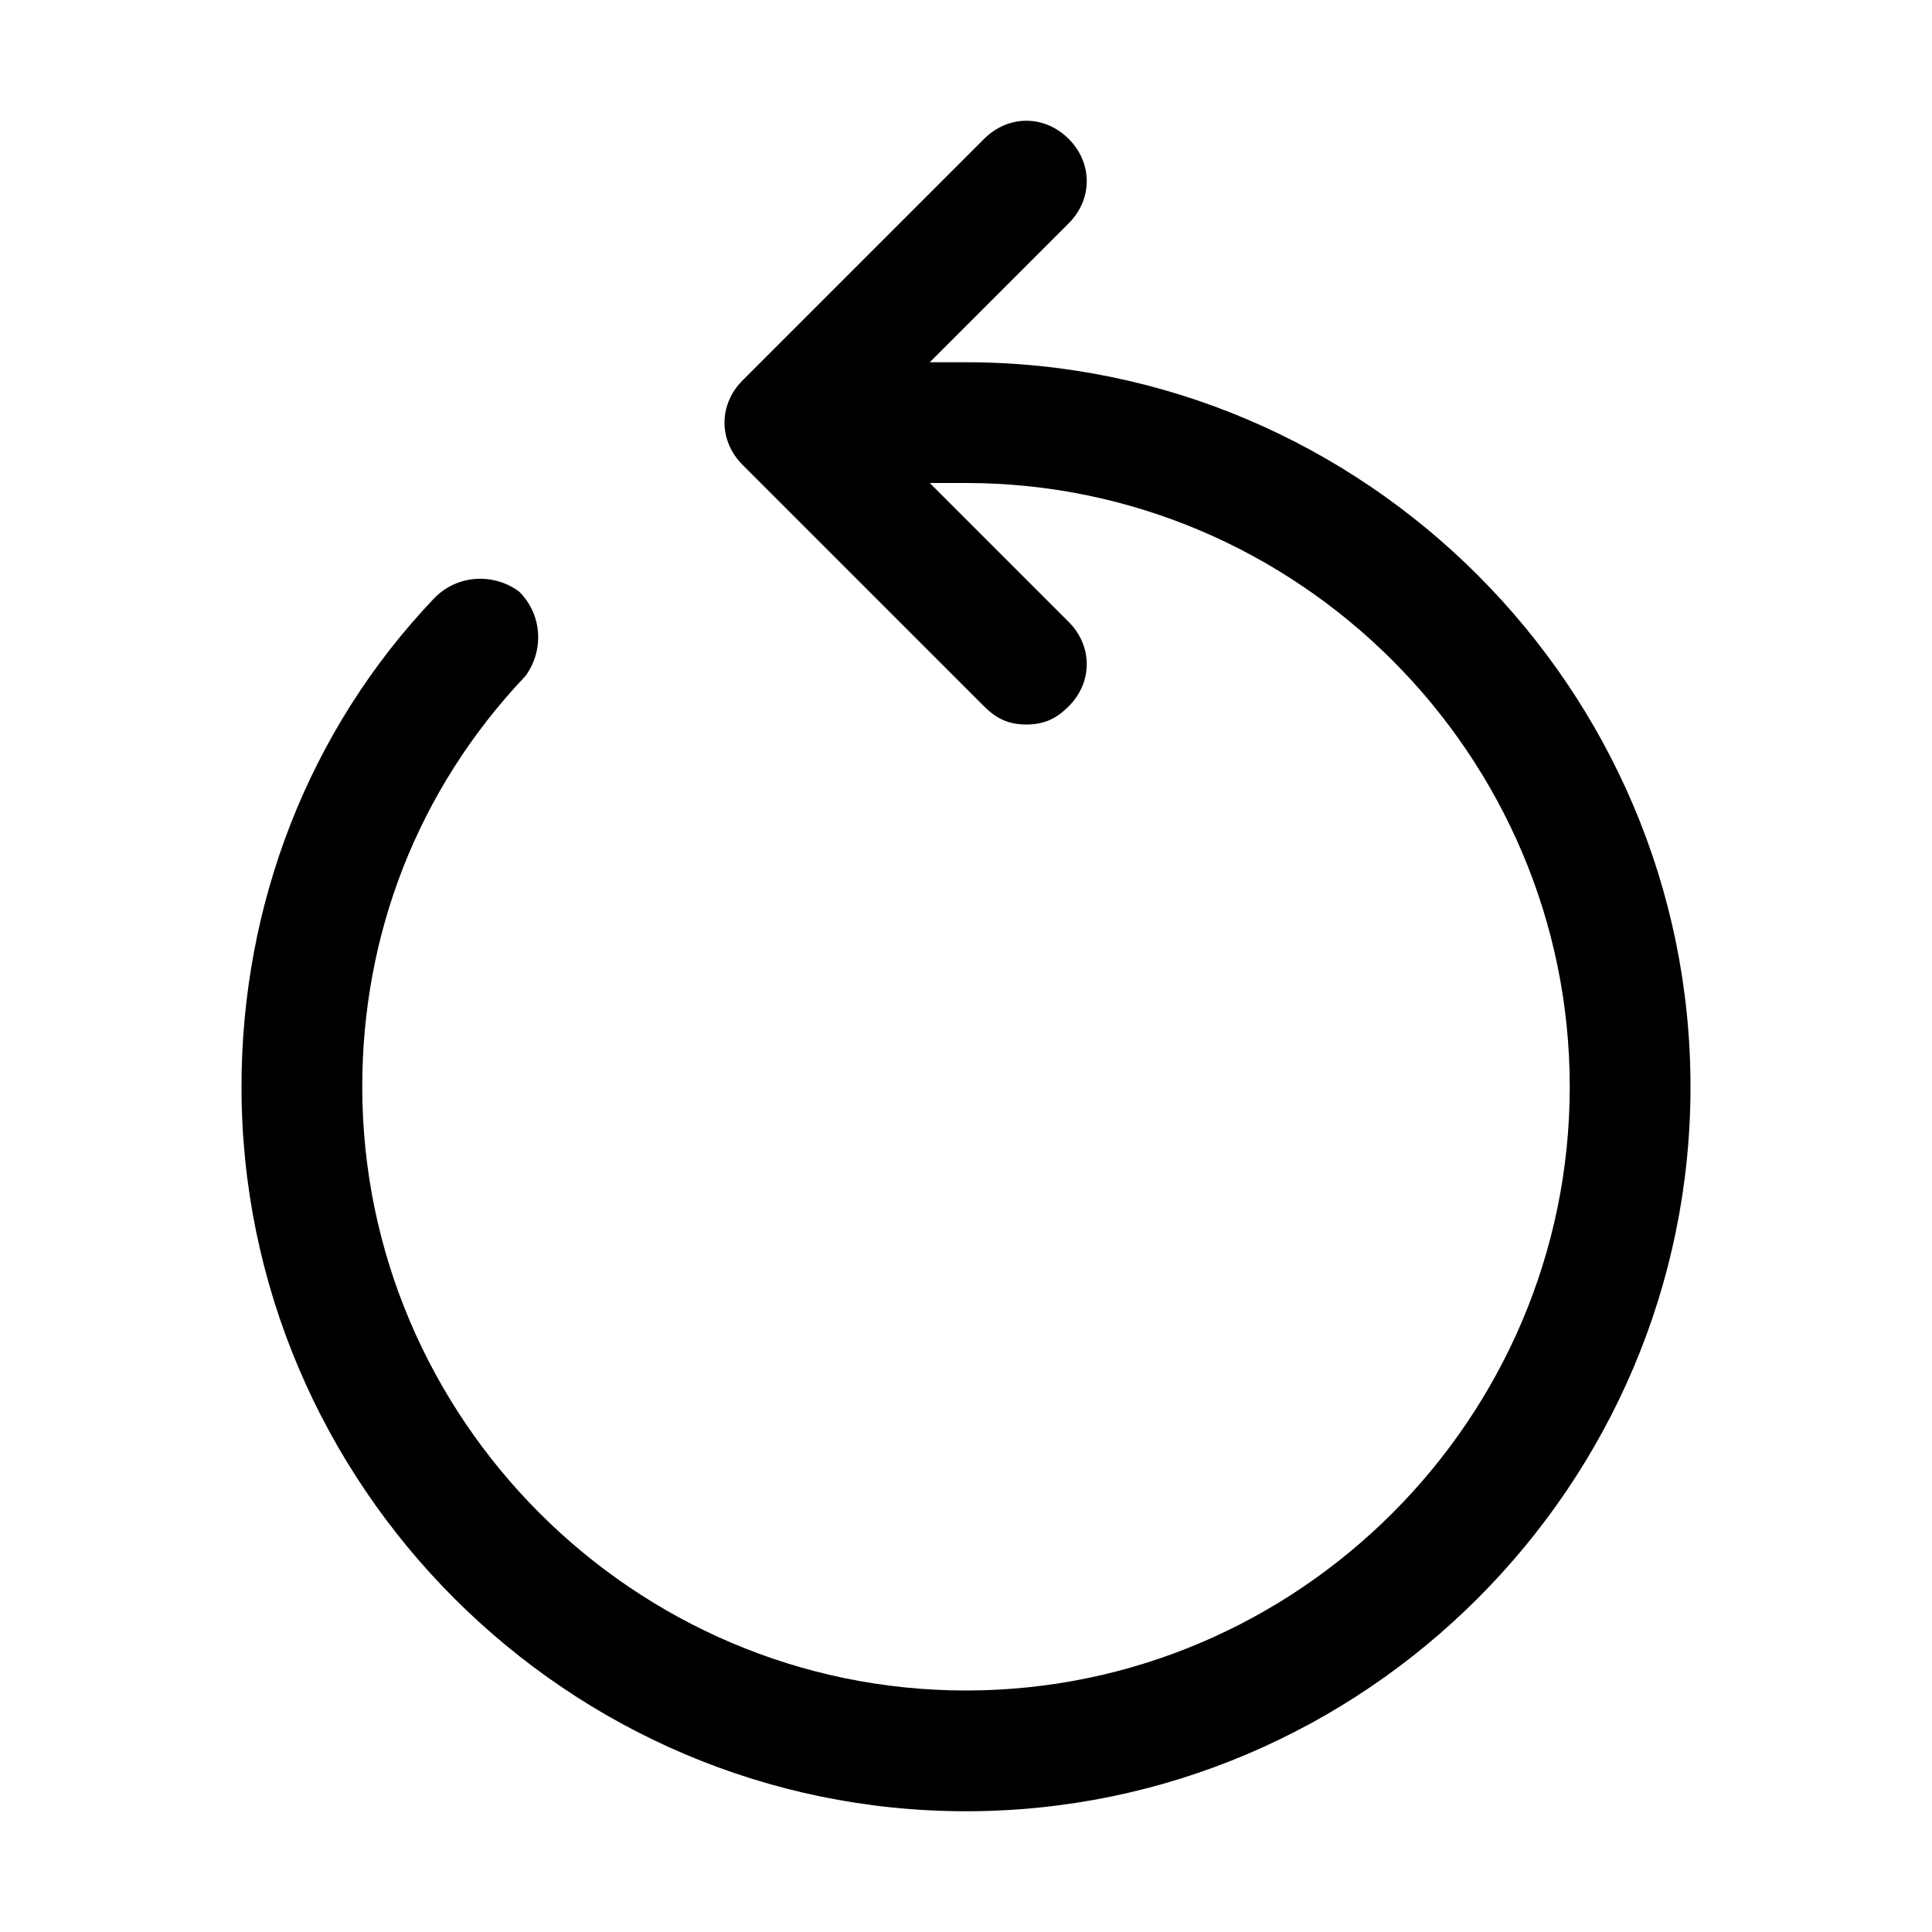
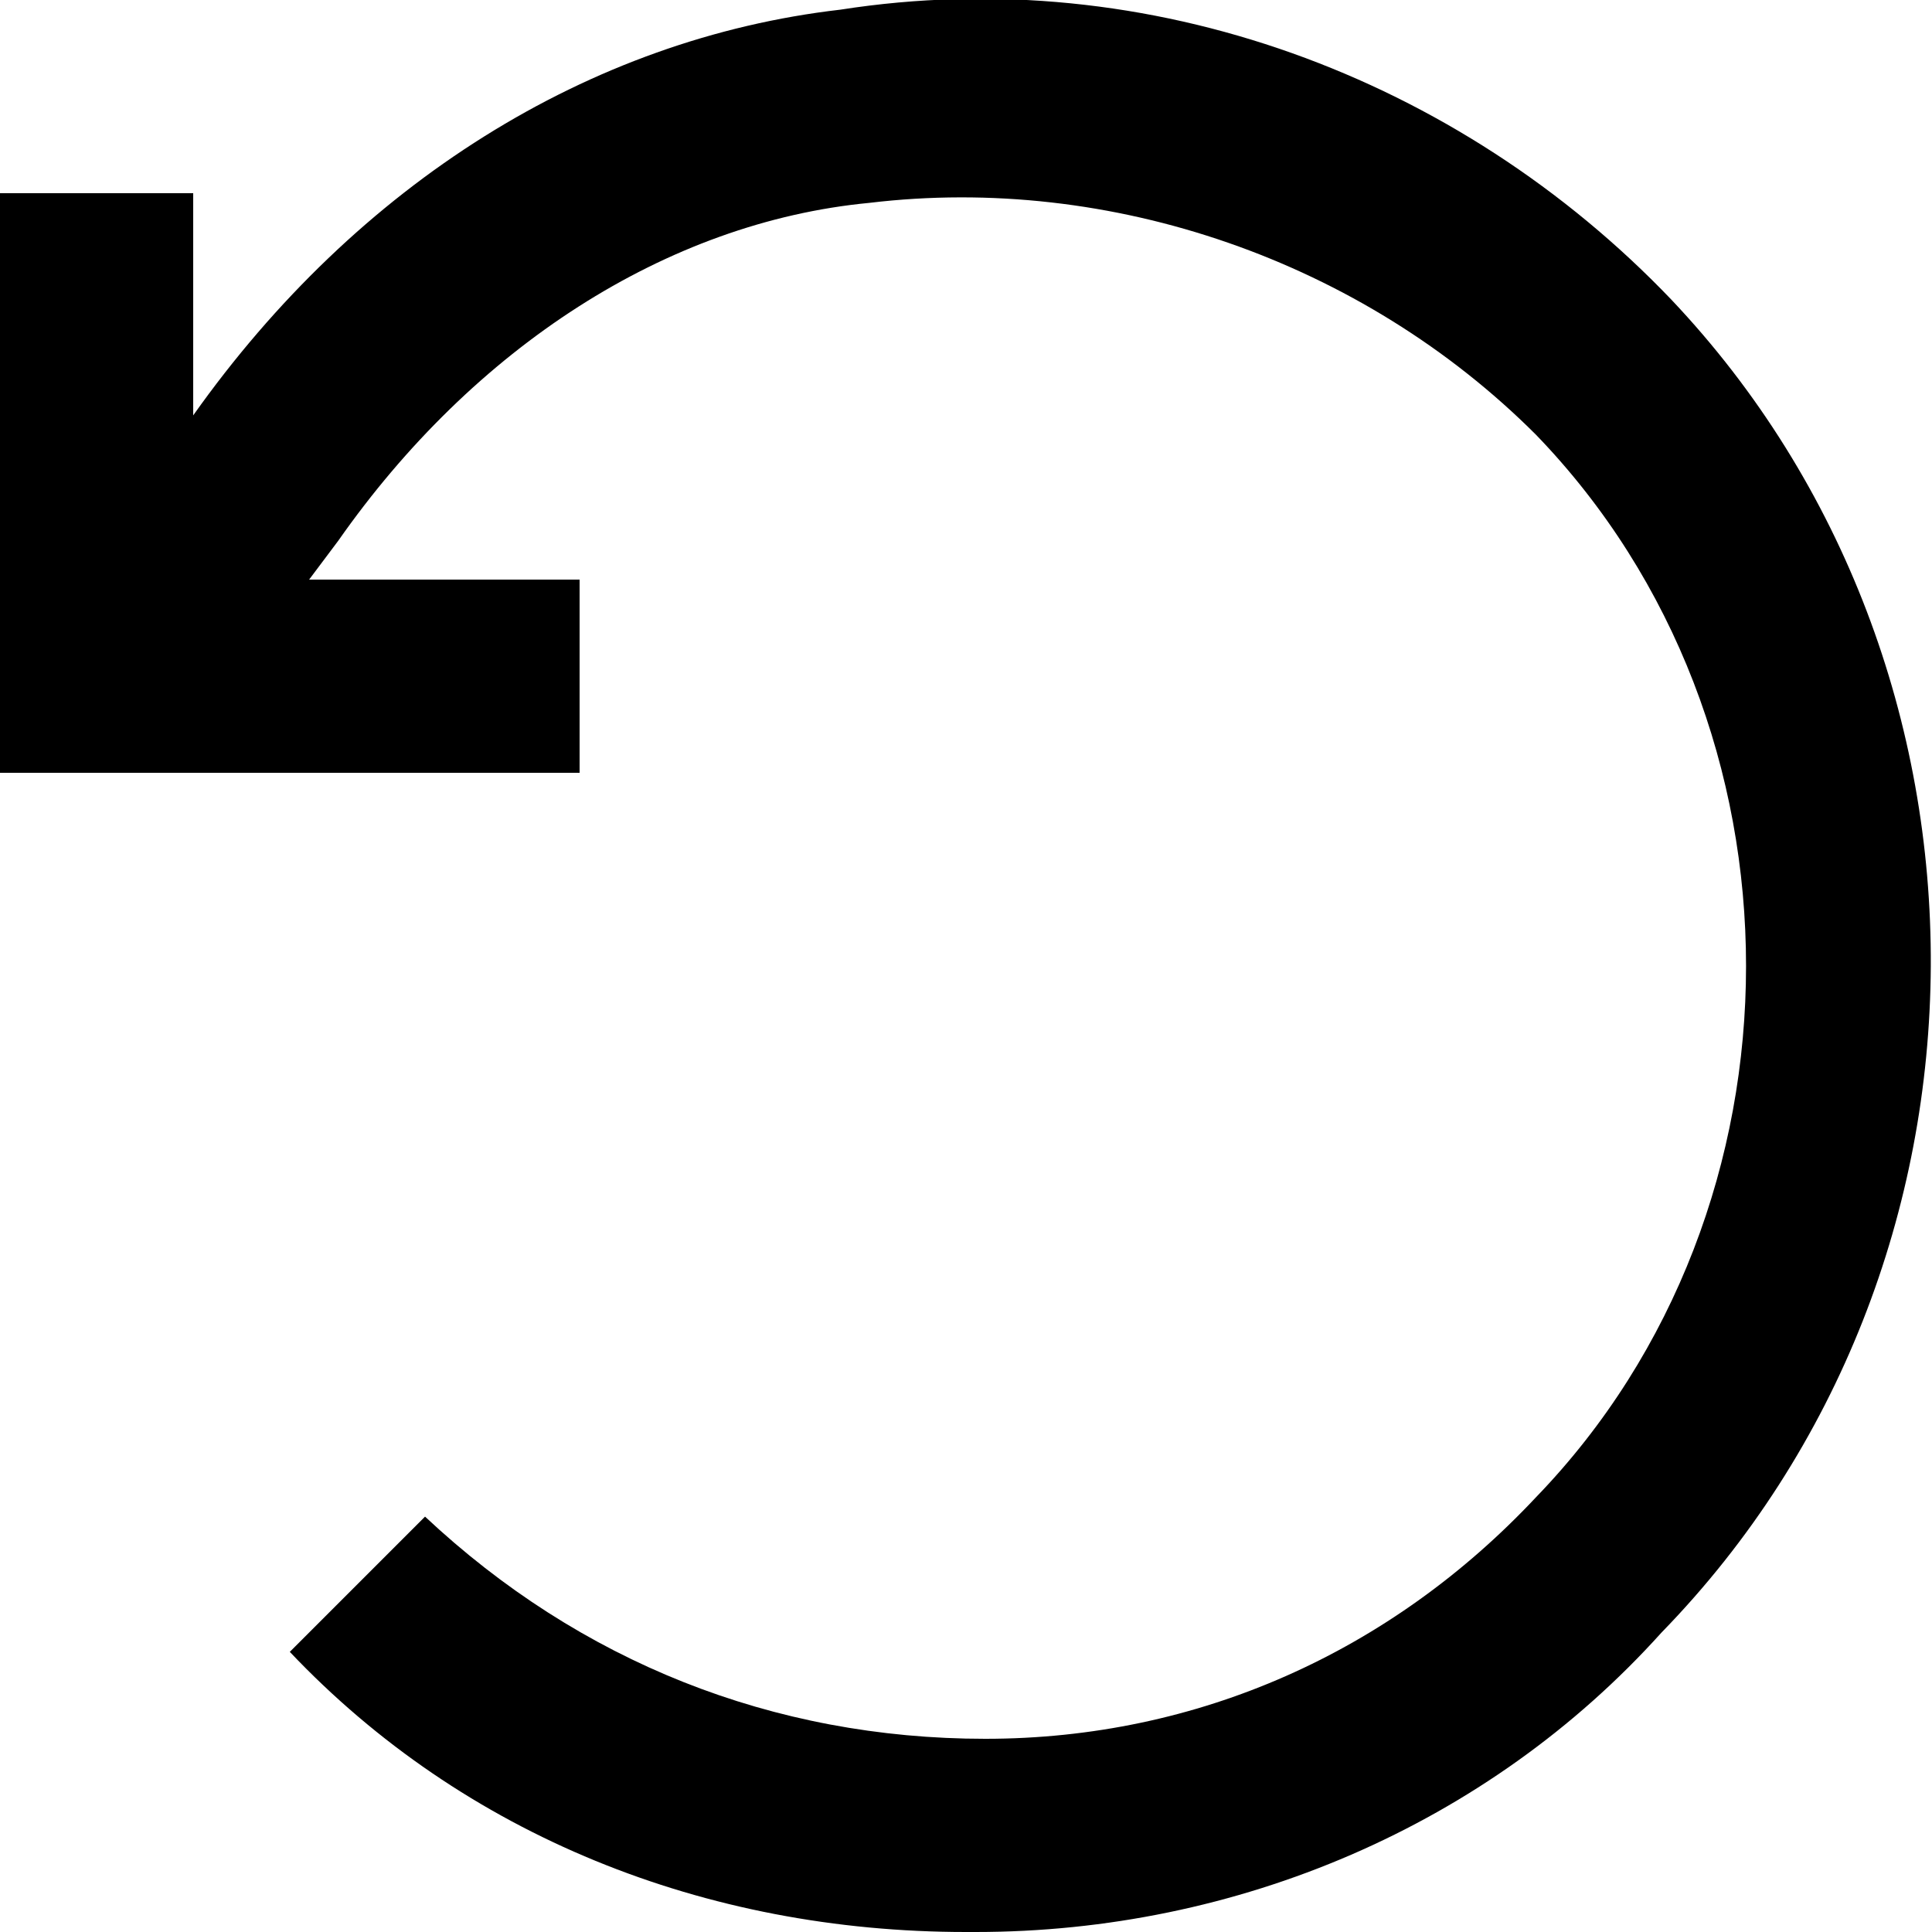
- <svg xmlns="http://www.w3.org/2000/svg" viewBox="0 0 32 32" style="enable-background:new 0 0 32 32" xml:space="preserve">
-   <path d="M17 12c-.3 0-.5-.1-.7-.3l-4-4c-.4-.4-.4-1 0-1.4l4-4c.4-.4 1-.4 1.4 0s.4 1 0 1.4L14.4 7l3.3 3.3c.4.4.4 1 0 1.4-.2.2-.4.3-.7.3z" />
-   <path d="M16 30C9.4 30 4 24.6 4 18c0-3 1.1-5.9 3.2-8.1.4-.4 1-.4 1.4-.1.4.4.4 1 .1 1.4C6.9 13.1 6 15.5 6 18c0 5.5 4.5 10 10 10s10-4.5 10-10S21.5 8 16 8h-1c-.6 0-1-.4-1-1s.4-1 1-1h1c6.6 0 12 5.4 12 12s-5.4 12-12 12z" />
+ <svg xmlns="http://www.w3.org/2000/svg" id="Layer_1" height="512" viewBox="0 0 20 20" width="512">
+   <path d="m17.3 3.1c-2.2-2.3-5.4-3.5-8.6-3-2.6.3-5 1.8-6.7 4.2v-2.3h-2v6h6v-2h-2.8l.3-.4c1.4-2 3.4-3.3 5.5-3.5 2.5-.3 5.1.6 6.9 2.4 2.9 3 2.9 8 0 11-1.5 1.6-3.5 2.5-5.7 2.5s-4.2-.8-5.8-2.3l-1.4 1.4c1.8 1.9 4.3 2.9 7 2.9h.1c2.7 0 5.3-1.1 7.1-3.1 3.7-3.8 3.7-10 .1-13.8z" fill="rgb(0,0,0)" />
</svg>
